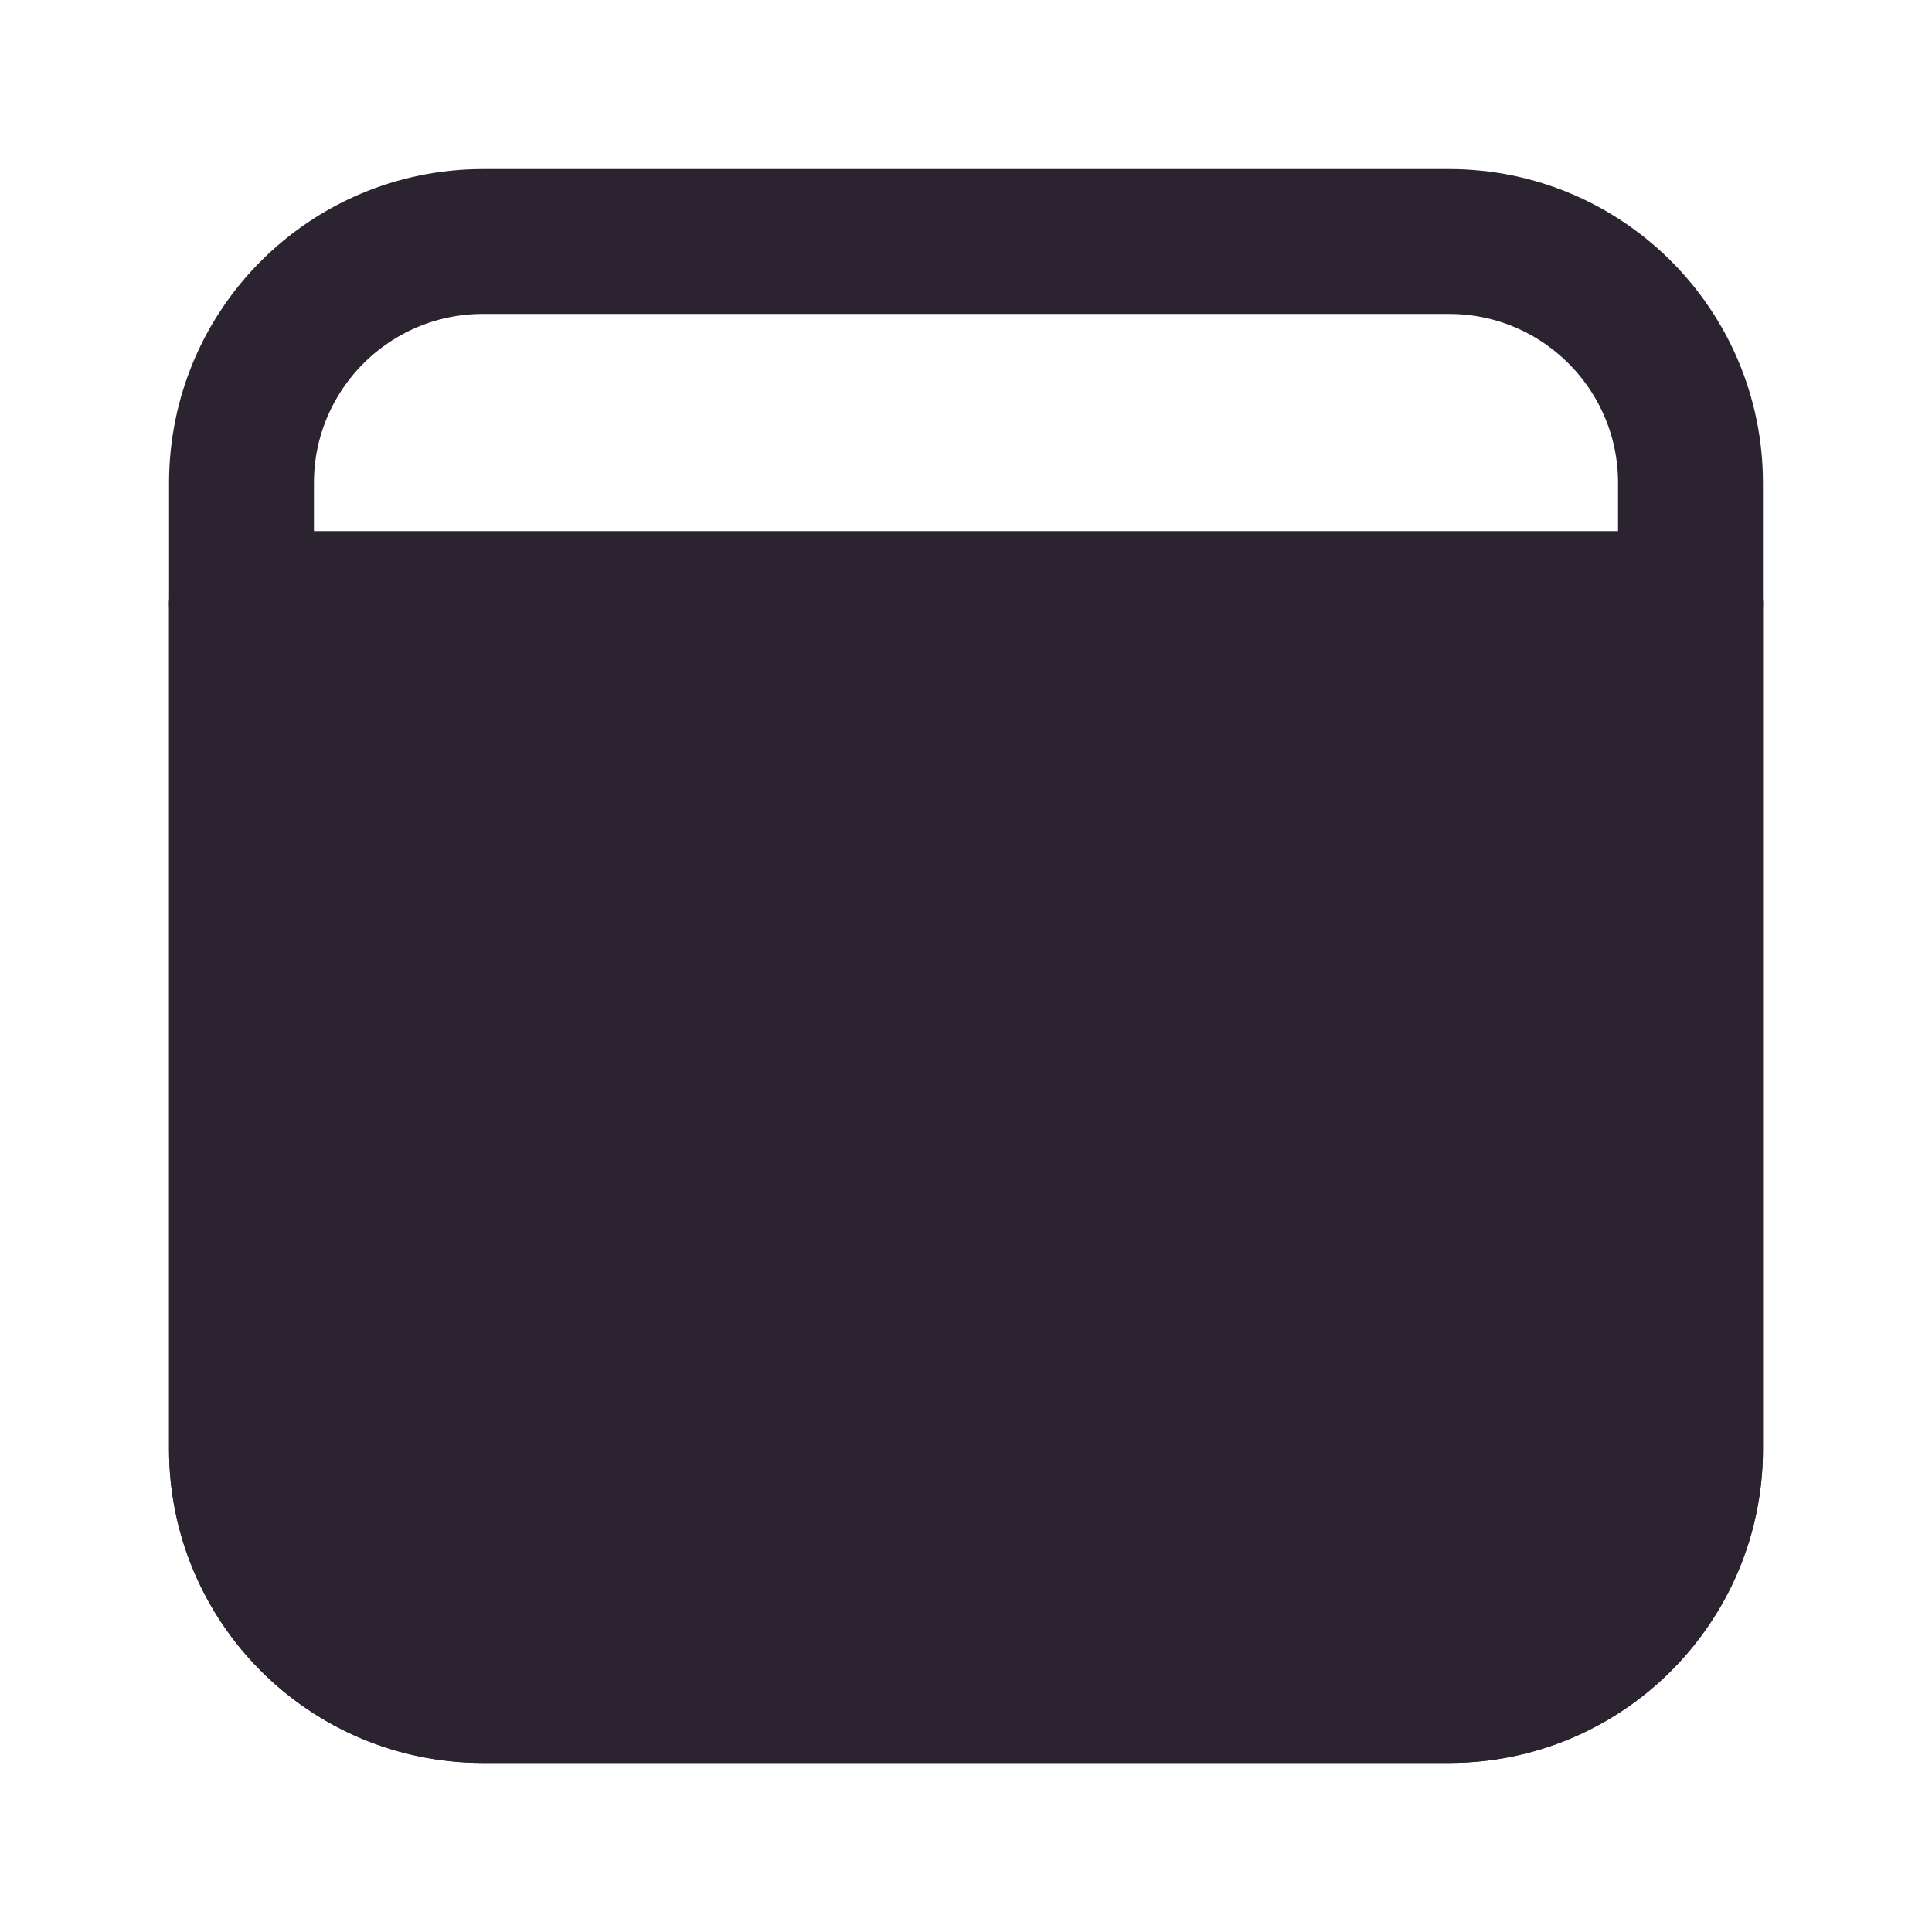
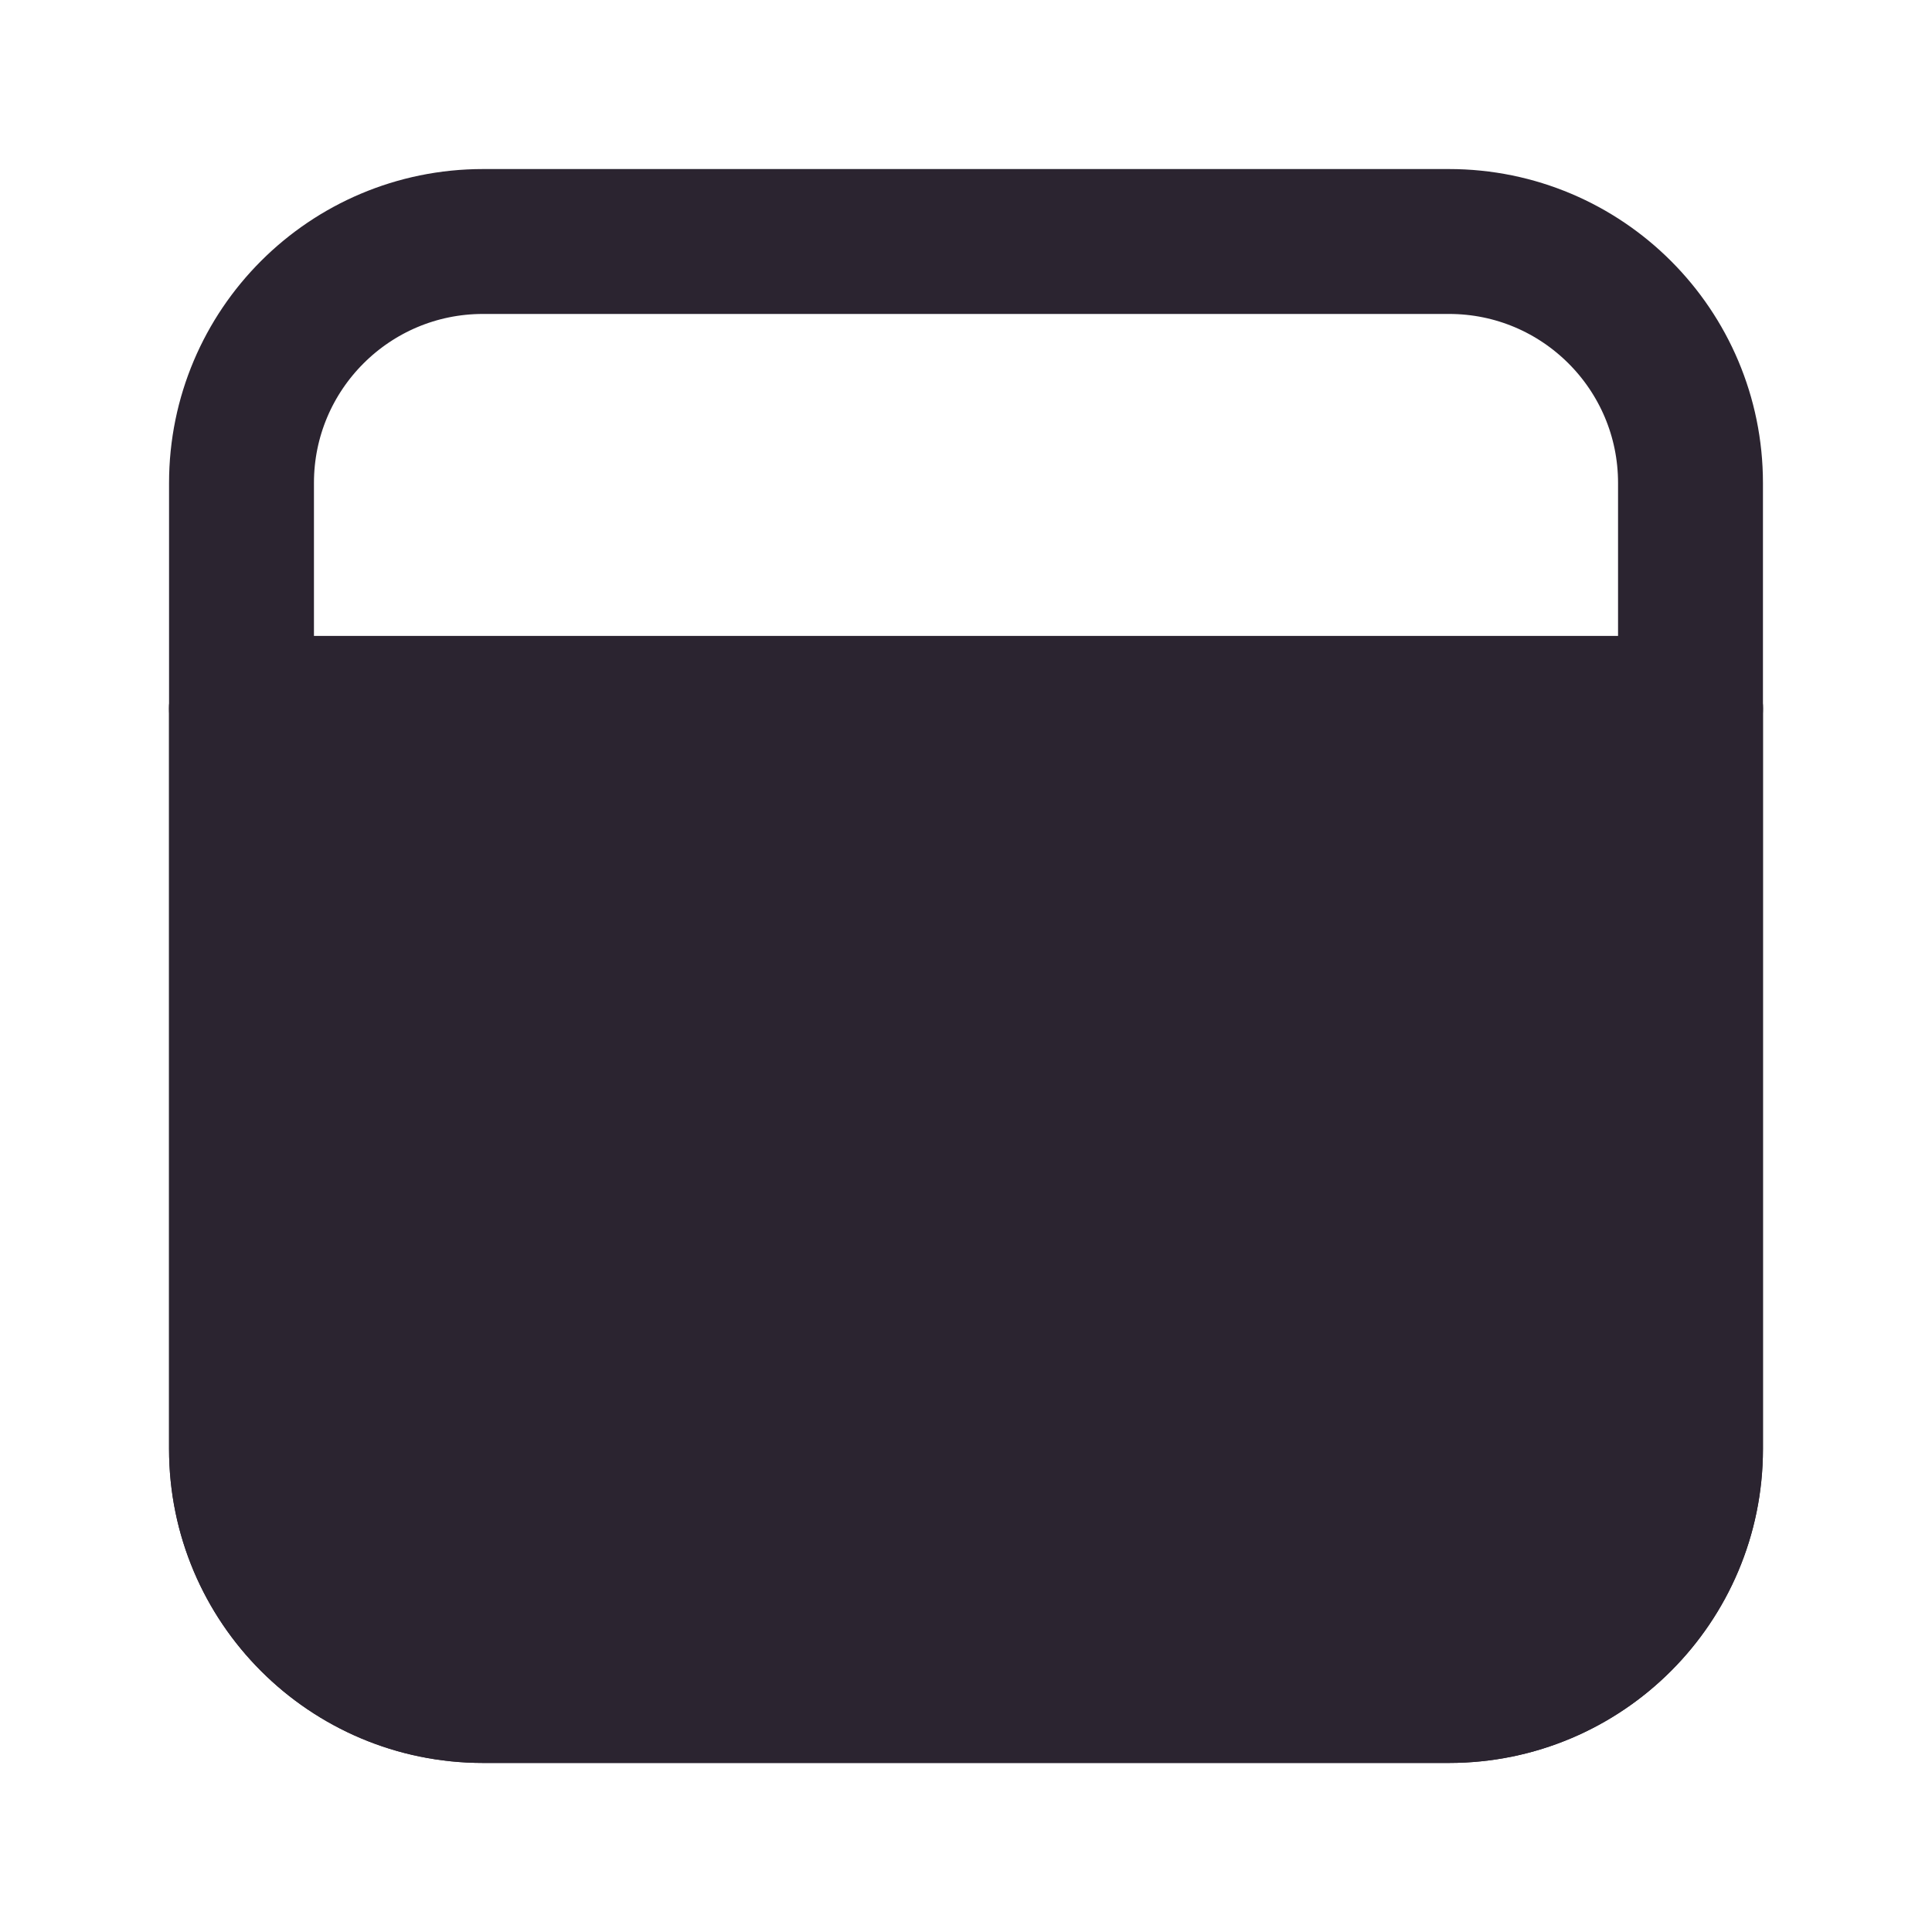
<svg xmlns="http://www.w3.org/2000/svg" color="#2b2430" width="24" height="24" viewBox="0 0 24 24" fill="none" stroke="currentColor" stroke-width="1.8" stroke-linecap="round" stroke-linejoin="round">
-   <path d="M3 7.5h18V18a3 3 0 0 1-3 3H6a3 3 0 0 1-3-3Z" fill="currentColor" />
+   <path d="M3 8.8h18V18a3 3 0 0 1-3 3H6a3 3 0 0 1-3-3Z" fill="currentColor" />
  <rect x="3" y="3" width="18" height="18" rx="3" />
-   <path d="M3 7.5h18" />
+   <path d="M3 8.8h18" />
</svg>
